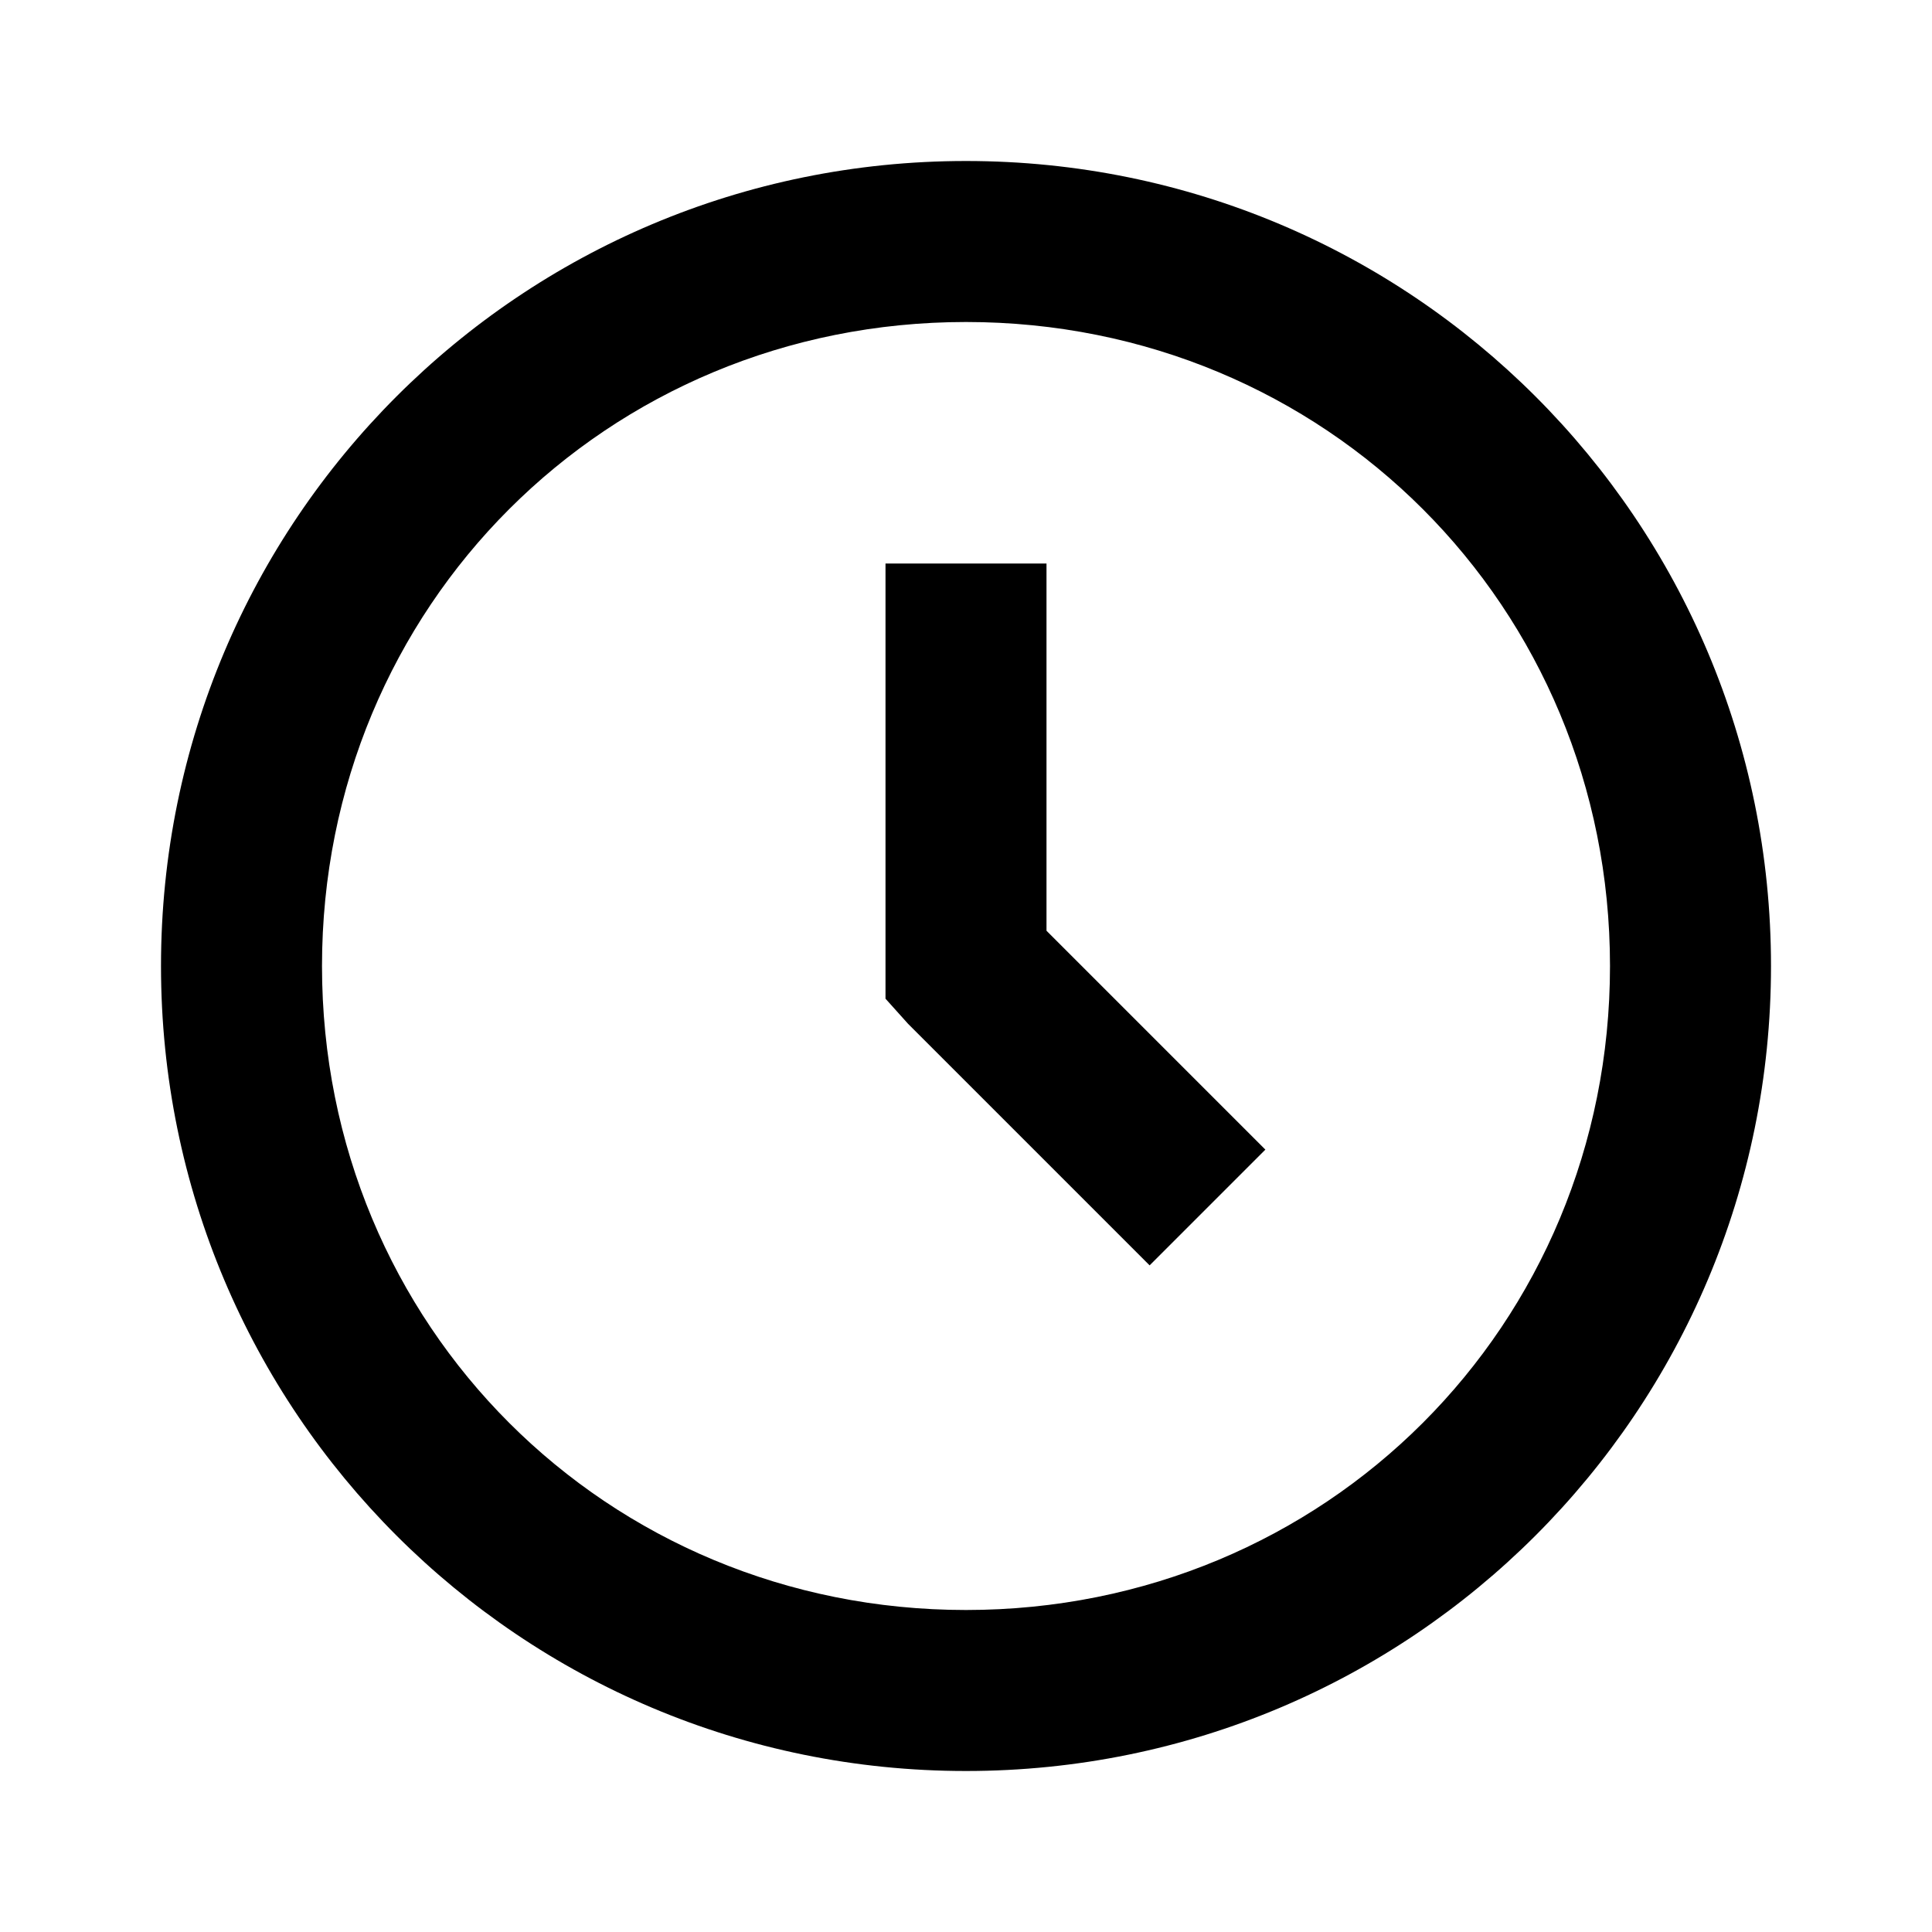
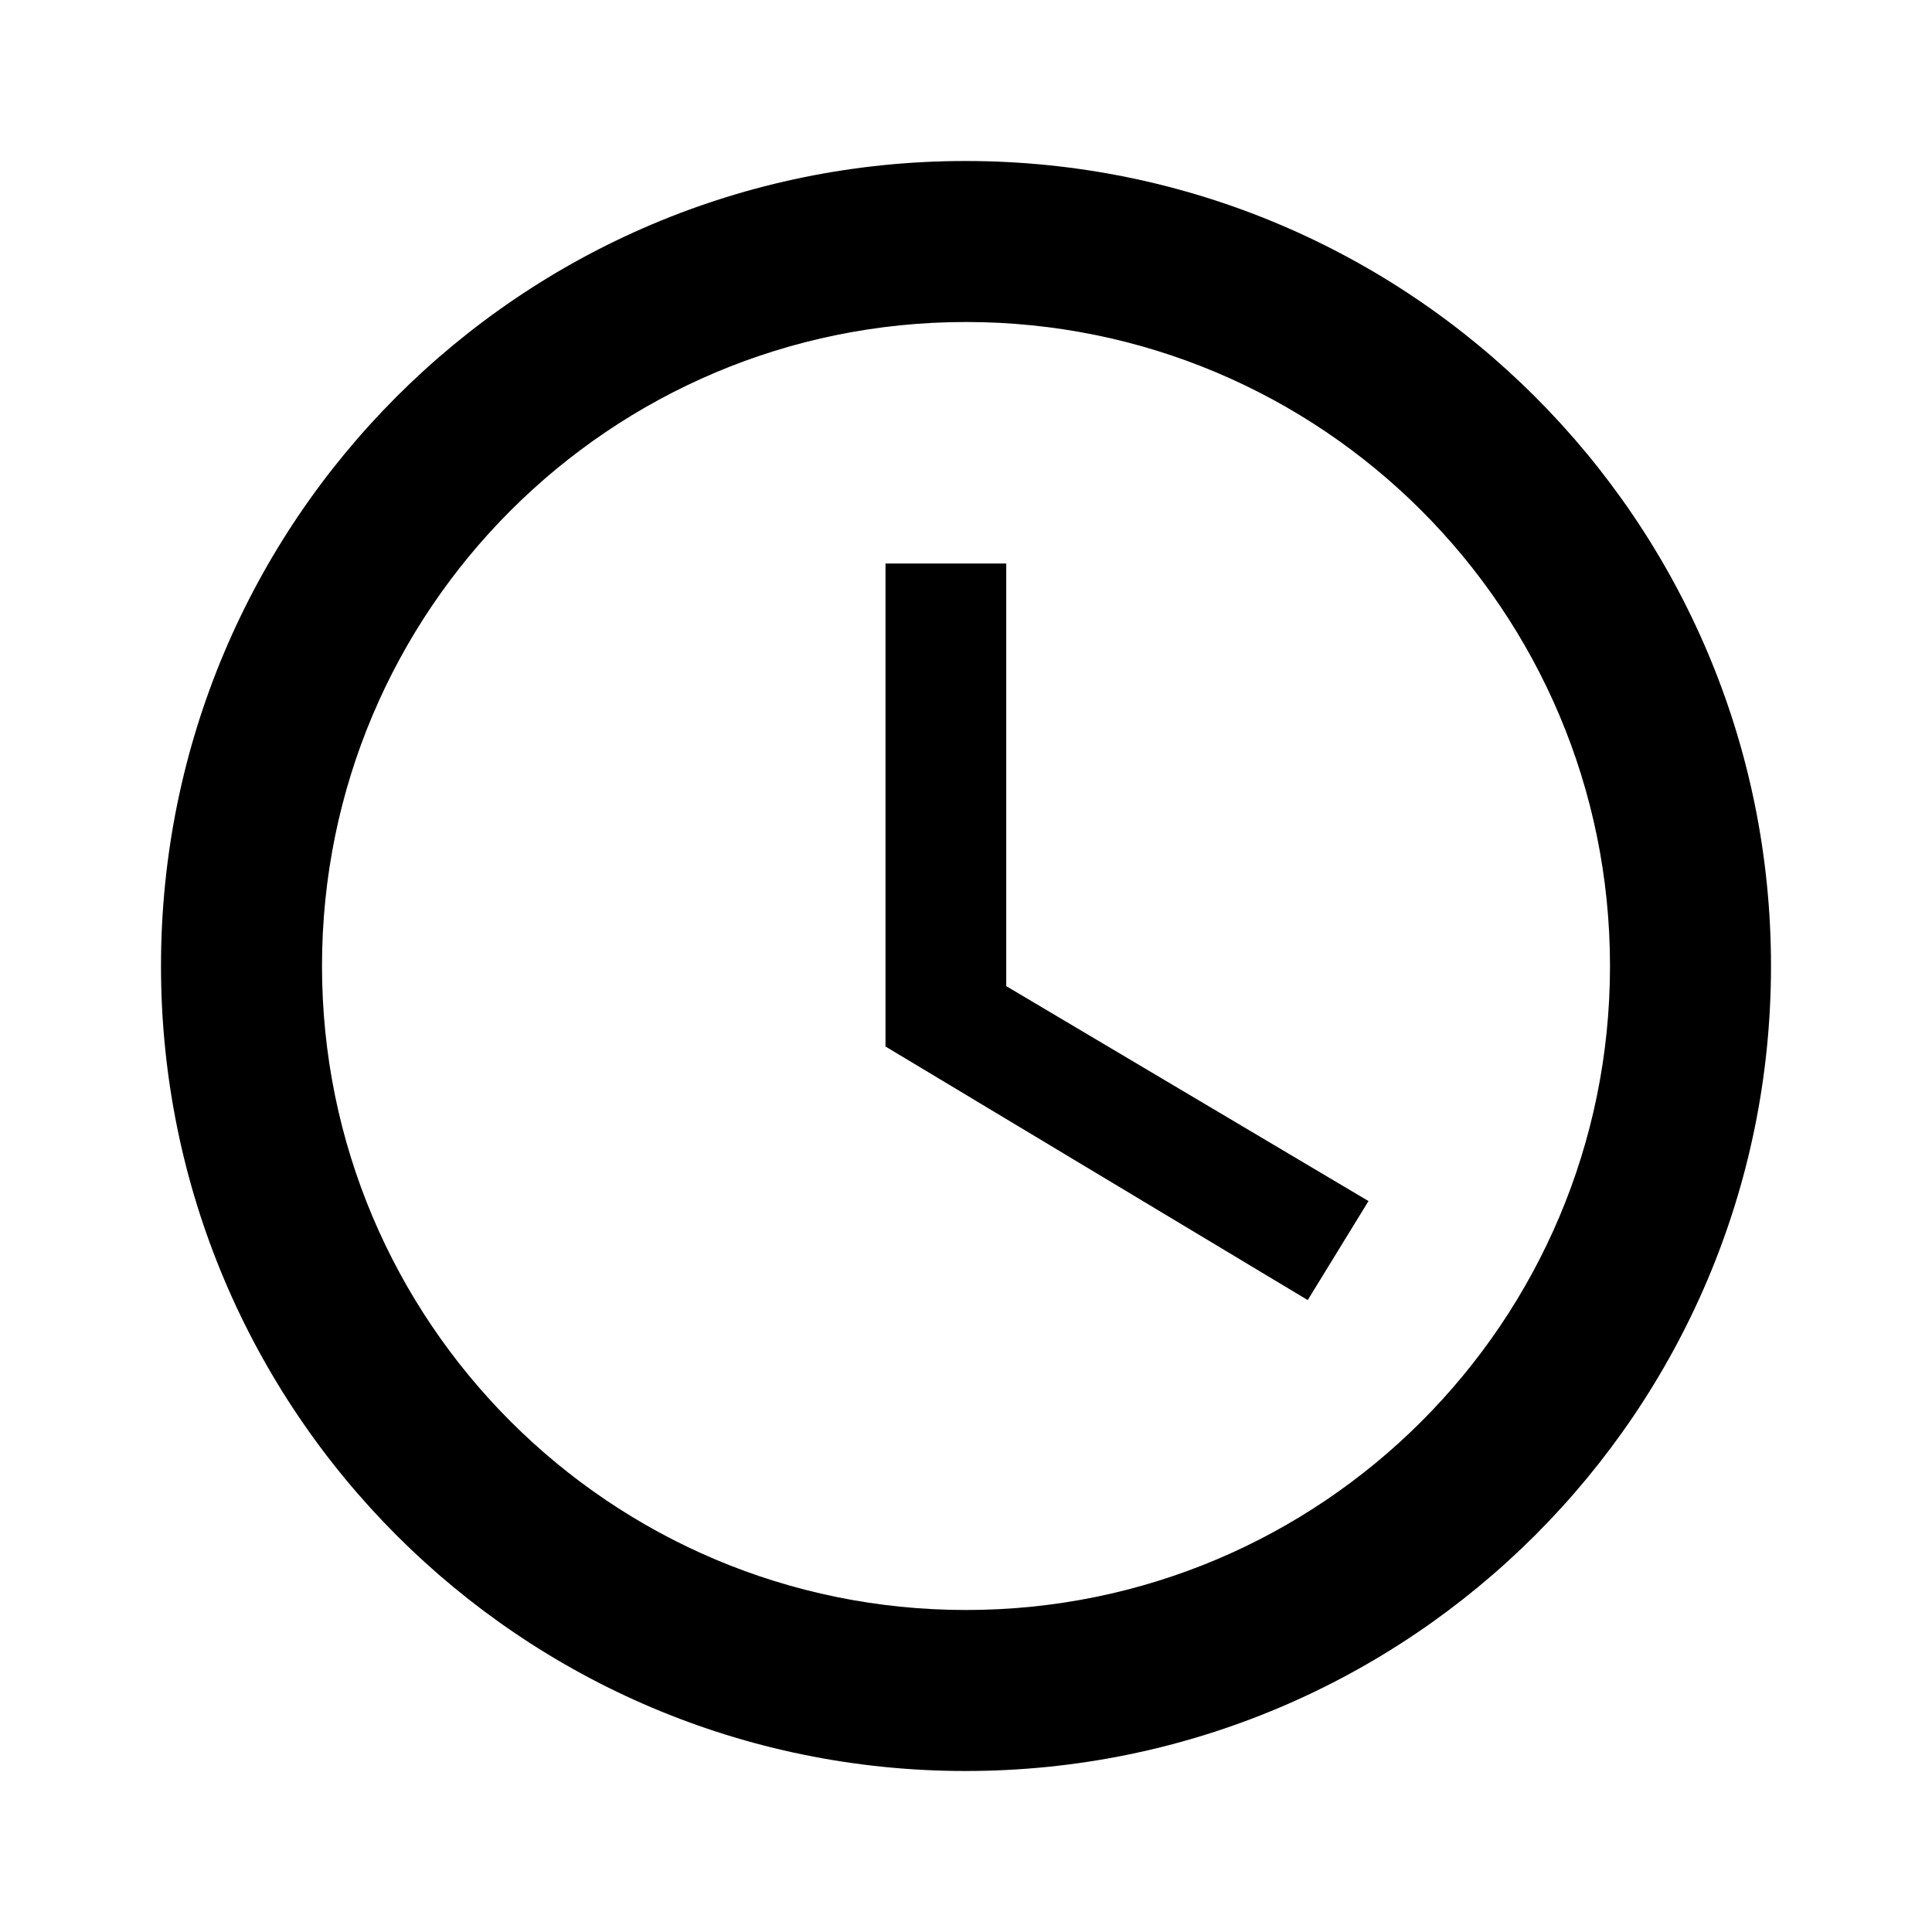
- <svg xmlns="http://www.w3.org/2000/svg" version="1" data-license="CC-BY 4.0" data-source="Netlife" viewBox="0 0 24 24">
-   <path d="M 12 2 C 6.467 2 2 6.467 2 12 C 2 17.533 6.467 22 12 22 C 17.533 22 22 17.533 22 12 C 22 6.467 17.533 2 12 2 z M 12 4 C 16.467 4 20 7.533 20 12 C 20 16.467 16.467 20 12 20 C 7.533 20 4 16.467 4 12 C 4 7.533 7.533 4 12 4 z M 11 7 L 11 12 L 11 12.406 L 11.281 12.719 L 14.281 15.719 L 15.719 14.281 L 13 11.562 L 13 7 L 11 7 z" />
+ <svg xmlns="http://www.w3.org/2000/svg" data-license="CC-BY 4.0" data-source="Material Design" width="48" height="48" viewBox="0 0 48 48">
+   <path d="M23.99 4C12.94 4 4 12.95 4 24s8.94 20 19.99 20C35.04 44 44 35.05 44 24S35.04 4 23.99 4zM24 40c-8.84 0-16-7.16-16-16S15.16 8 24 8s16 7.16 16 16-7.16 16-16 16zm1-26h-3v12l10.49 6.3L34 29.84l-9-5.34z" />
</svg>
